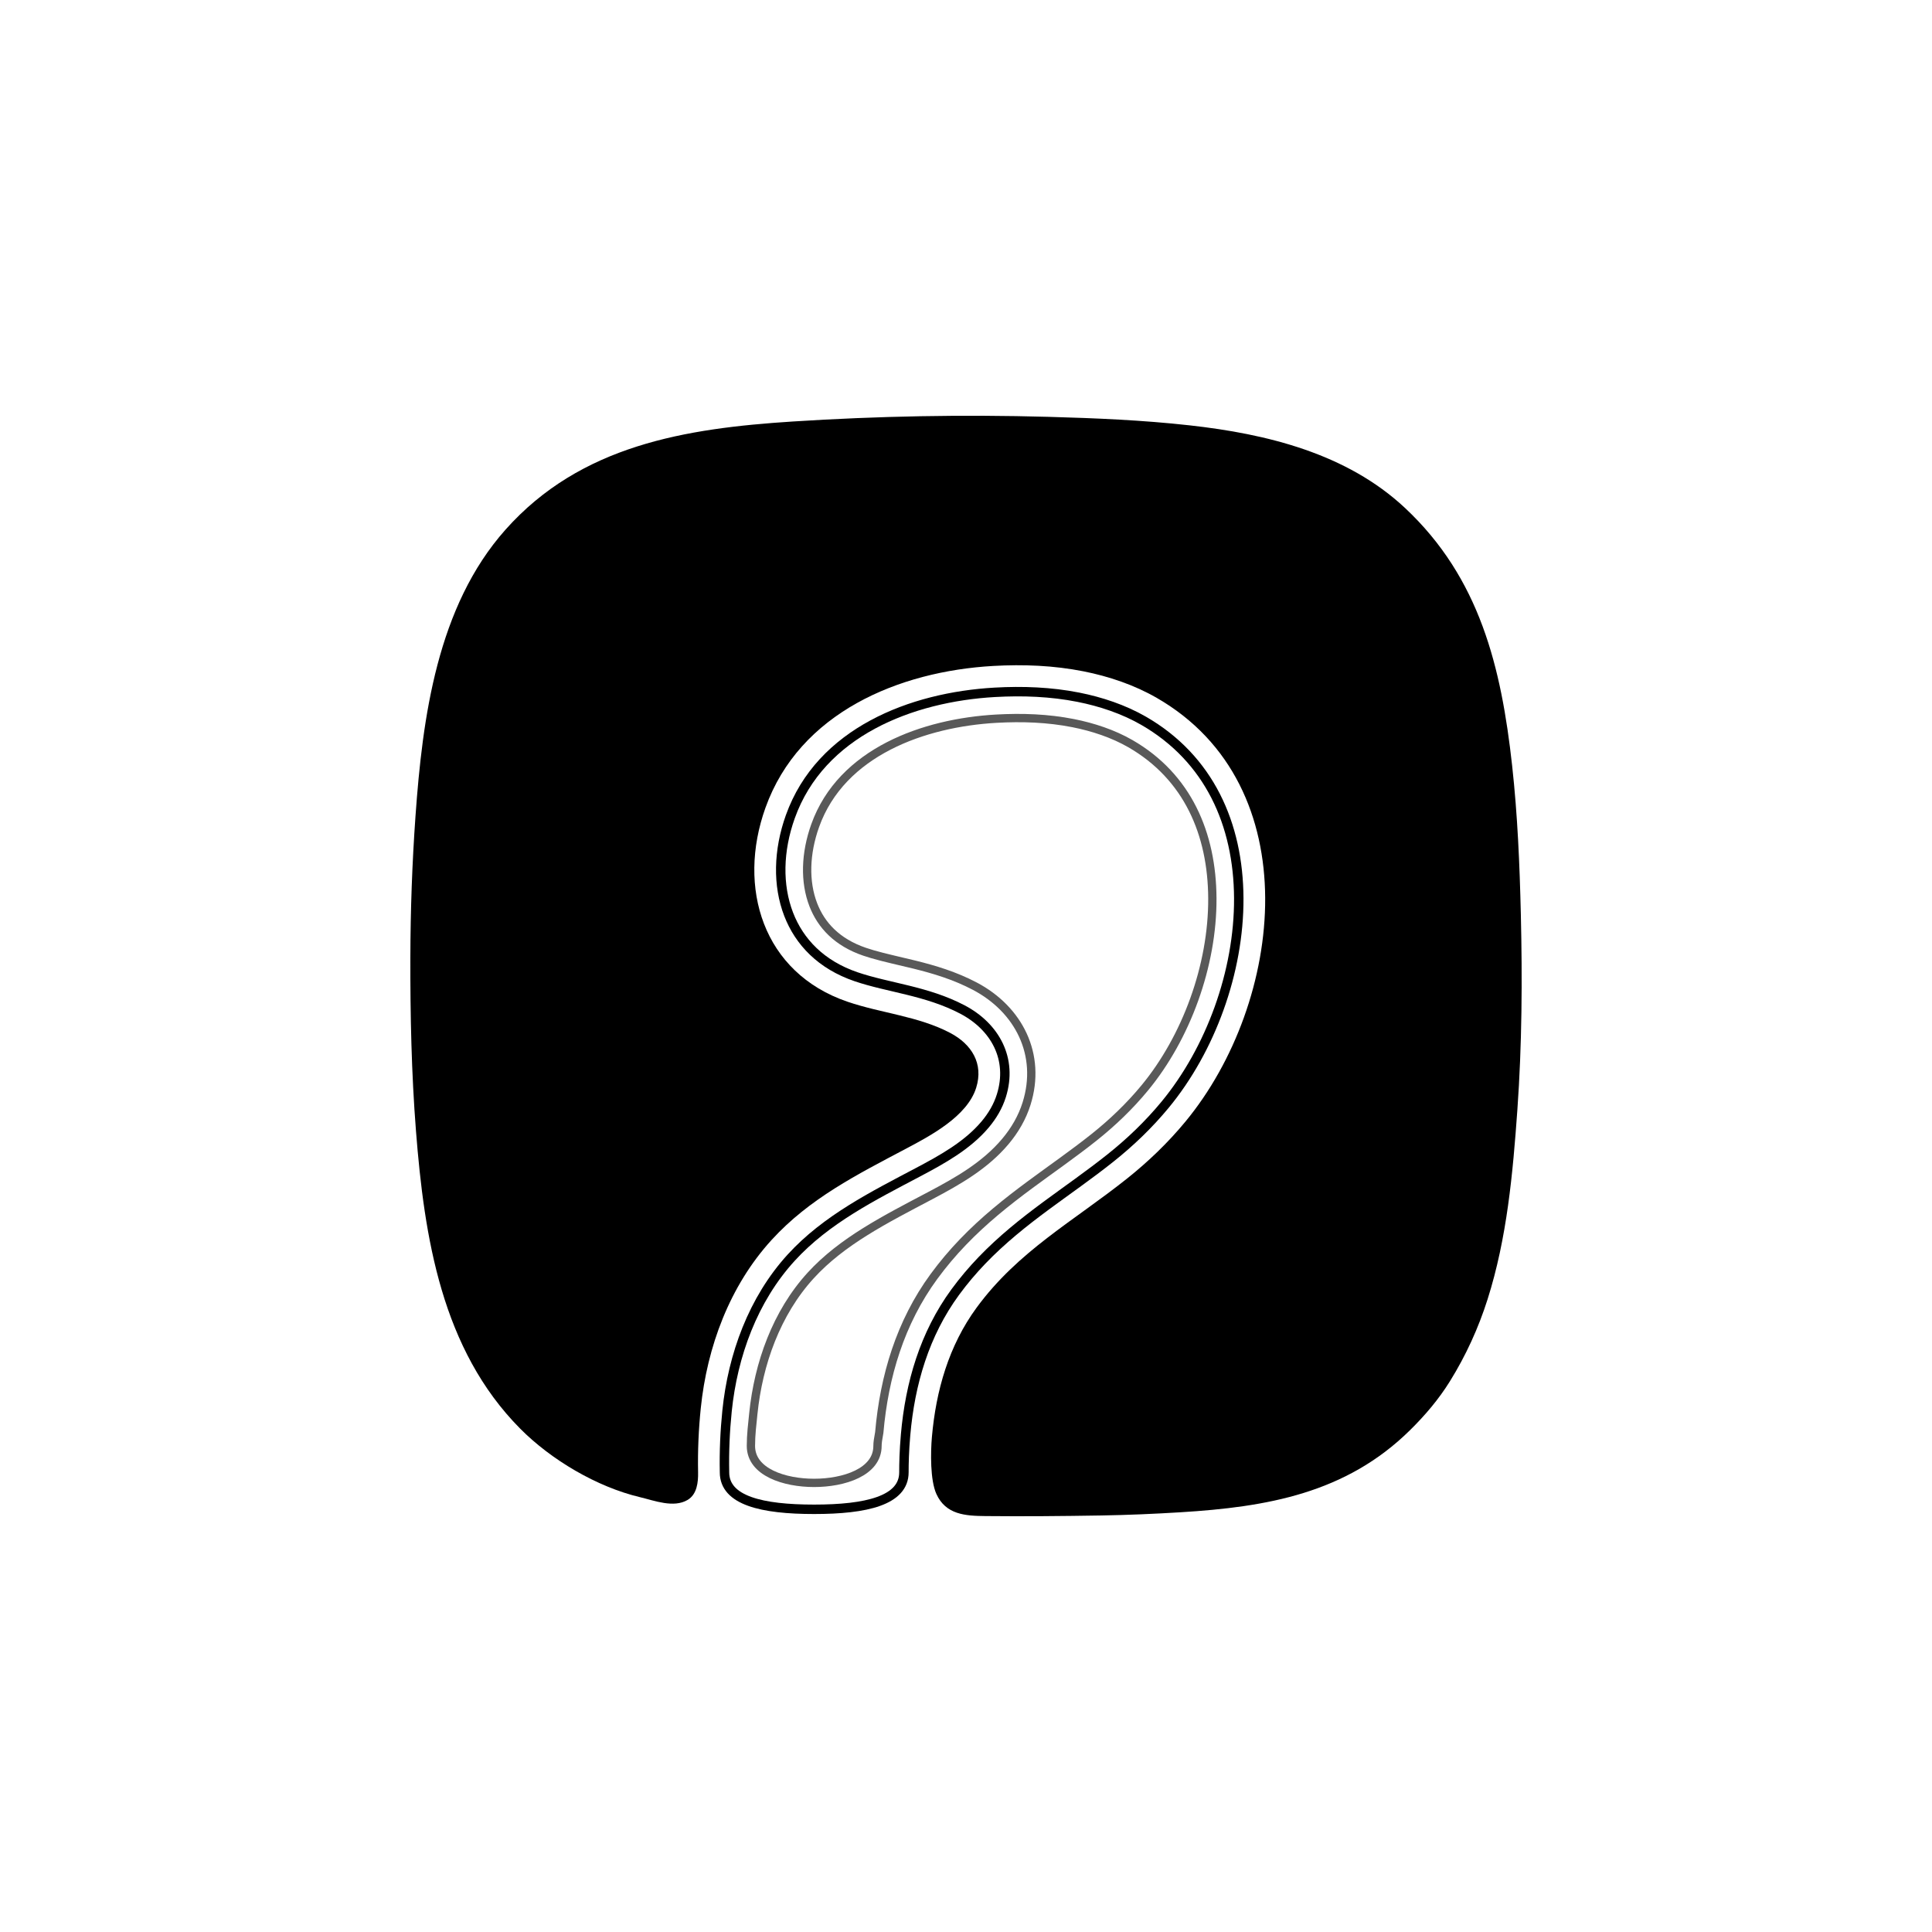
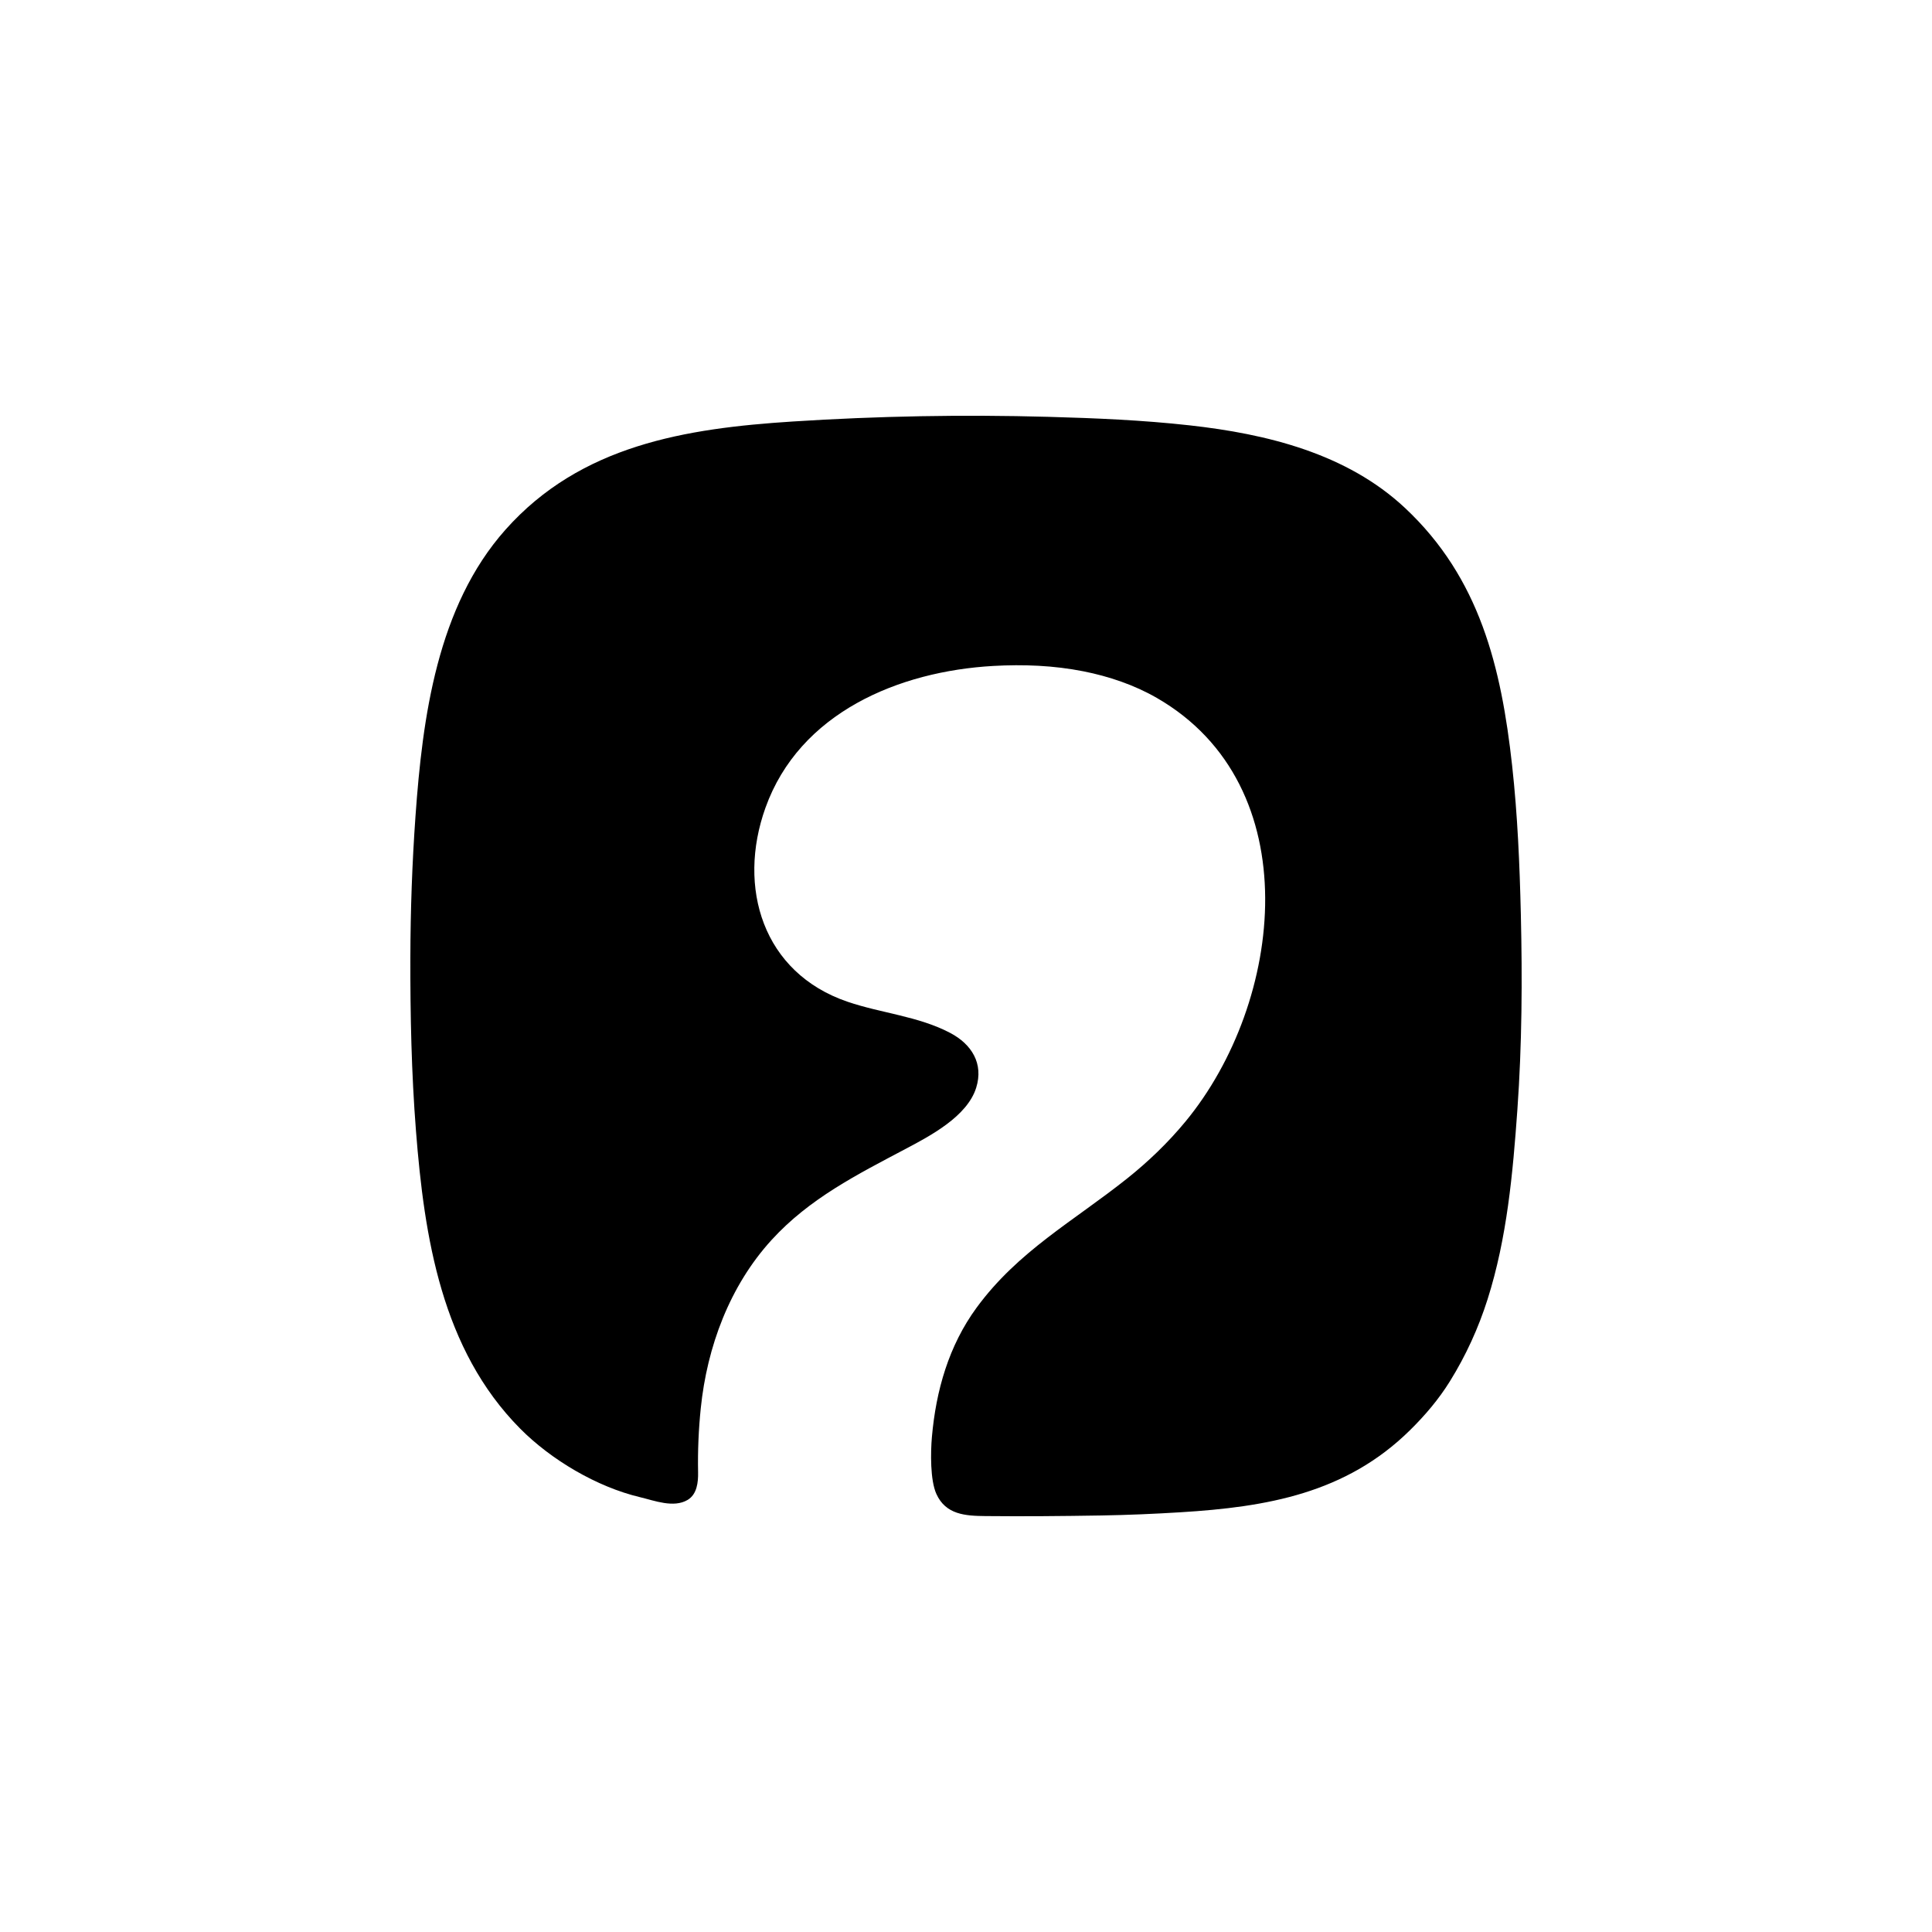
<svg xmlns="http://www.w3.org/2000/svg" width="512" height="512" viewBox="0 0 512 512">
  <g id="Selection">
    <rect id="White_icon_background" data-name="White icon background" x="0" y="0" width="512" height="512" fill="#ffffff" />
    <path d="M108.75 253.722 C108.781 241.23 109.222 228.712 110.111 216.252 C111.976 190.123 115.844 160.742 133.953 140.376 C153.89 117.953 181.671 113.526 210.107 111.7 C232.642 110.252 255.248 109.837 277.823 110.465 C290.334 110.813 302.789 111.335 315.237 112.718 C335.666 114.987 356.886 120.153 372.334 134.609 C392.175 153.179 397.853 176.837 400.731 202.9 C402.177 216.006 402.727 229.143 403.039 242.319 C403.447 259.523 403.343 276.878 402.123 294.051 C400.922 310.925 399.374 328.104 394.227 344.313 C391.793 351.98 388.481 359.221 384.241 366.057 C381.293 370.811 377.653 375.086 373.679 379.003 C356.664 395.779 335.722 399.365 312.838 400.768 C305.851 401.197 298.857 401.5 291.857 401.616 C281.603 401.786 271.36 401.88 261.107 401.775 C255.844 401.721 250.638 401.41 248.151 395.914 C246.491 392.249 246.61 384.87 246.963 380.83 C248.039 368.545 251.422 356.635 258.797 346.561 C269.773 331.569 284.489 323.633 298.633 312.37 C304.316 307.845 309.545 302.817 314.172 297.212 C340.235 265.631 346.952 208.21 306.549 184.944 C300.592 181.514 293.855 179.24 287.127 177.907 C279.271 176.35 271.217 176.032 263.239 176.482 C238.26 177.891 211.896 188.81 202.853 214.072 C195.293 235.19 202.148 257.812 224.603 265.47 C233.545 268.519 243.368 269.294 251.797 273.726 C257.498 276.724 260.707 281.845 258.694 288.278 C256.327 295.839 246.607 300.974 240.049 304.442 C227.146 311.268 214.504 317.619 204.494 328.582 C193.356 340.781 187.377 356.925 185.71 373.205 C185.134 378.843 184.888 384.513 185 390.178 C185.052 392.797 184.722 396.009 182.229 397.491 C178.521 399.696 173.427 397.676 169.596 396.765 C158.194 394.056 146.065 386.886 137.844 378.594 C117.037 357.602 112.447 327.932 110.236 299.689 C109.039 284.409 108.712 269.046 108.75 253.722 Z" fill="#000000" />
-     <path id="Outer_nested_contour___curved_base" data-name="Outer nested contour — curved base" d="M192 390.178 C192 390.132 192 390.086 191.999 390.04 C191.893 384.659 192.126 379.273 192.675 373.918 C194.187 359.149 199.551 344.378 209.663 333.302 C218.942 323.14 231.338 316.969 243.323 310.63 C249.659 307.278 256.37 303.581 261.058 298.015 C263.008 295.699 264.502 293.154 265.373 290.369 C268.414 280.653 263.746 272.1 255.054 267.53 C245.625 262.572 235.401 261.757 226.862 258.845 C217.595 255.684 211.83 249.616 209.002 242.295 C206.036 234.621 206.233 225.399 209.444 216.431 C217.474 194.001 241.562 184.716 263.633 183.471 C271.023 183.054 278.487 183.331 285.767 184.773 C291.735 185.956 297.769 187.966 303.056 191.01 C320.444 201.023 328.181 218.432 328.286 237.997 C328.39 257.569 320.761 278.23 308.773 292.756 C304.457 297.986 299.575 302.672 294.273 306.894 C288.681 311.347 282.748 315.445 277.211 319.538 C271.217 323.97 265.508 328.521 260.239 334.006 C257.75 336.599 255.377 339.384 253.149 342.426 C245.002 353.554 241.179 366.635 239.991 380.219 C239.612 384.531 239.547 387.919 239.547 390.178 C239.547 397.681 229.547 399.981 215.746 399.981 C201.946 399.981 192 397.681 192 390.178 Z" fill="none" stroke="#000000" stroke-width="2.5" stroke-linecap="round" stroke-linejoin="round" />
-     <path id="Inner_nested_contour___softer__curved_base" data-name="Inner nested contour — softer, curved base" d="M199 383.178 C199 380.281 199.342 377.481 199.637 374.63 C200.995 361.377 205.748 347.971 214.832 338.022 C219.028 333.426 223.991 329.723 229.194 326.465 C234.746 322.987 240.802 319.882 246.595 316.817 C253.853 312.979 261.047 308.896 266.413 302.524 C268.961 299.498 270.905 296.132 272.054 292.461 C276.105 279.515 270.019 267.49 258.312 261.334 C253.056 258.57 247.696 256.958 242.306 255.625 C238.528 254.691 234.523 253.85 231.146 252.858 C230.459 252.657 229.784 252.445 229.12 252.219 C221.814 249.727 217.614 245.161 215.532 239.772 C213.177 233.68 213.394 226.163 216.034 218.79 C223.041 199.219 244.914 191.538 264.026 190.46 C270.83 190.076 277.704 190.312 284.407 191.64 C289.614 192.672 294.95 194.42 299.562 197.076 C314.758 205.827 321.194 220.99 321.286 238.035 C321.381 255.968 314.319 275.038 303.373 288.301 C299.368 293.155 294.834 297.5 289.913 301.418 C284.487 305.739 278.465 309.905 273.051 313.909 C266.717 318.591 260.752 323.367 255.191 329.157 C252.485 331.975 249.913 334.998 247.502 338.291 C238.586 350.468 234.321 364.73 233.017 379.608 C232.7 381.381 232.547 382.281 232.547 383.178 C232.547 390.181 223.547 392.981 215.746 392.981 C207.946 392.981 199 390.181 199 383.178 Z" fill="none" stroke="#000000" stroke-width="2.2" stroke-linecap="round" stroke-linejoin="round" opacity="0.65" />
  </g>
</svg>
